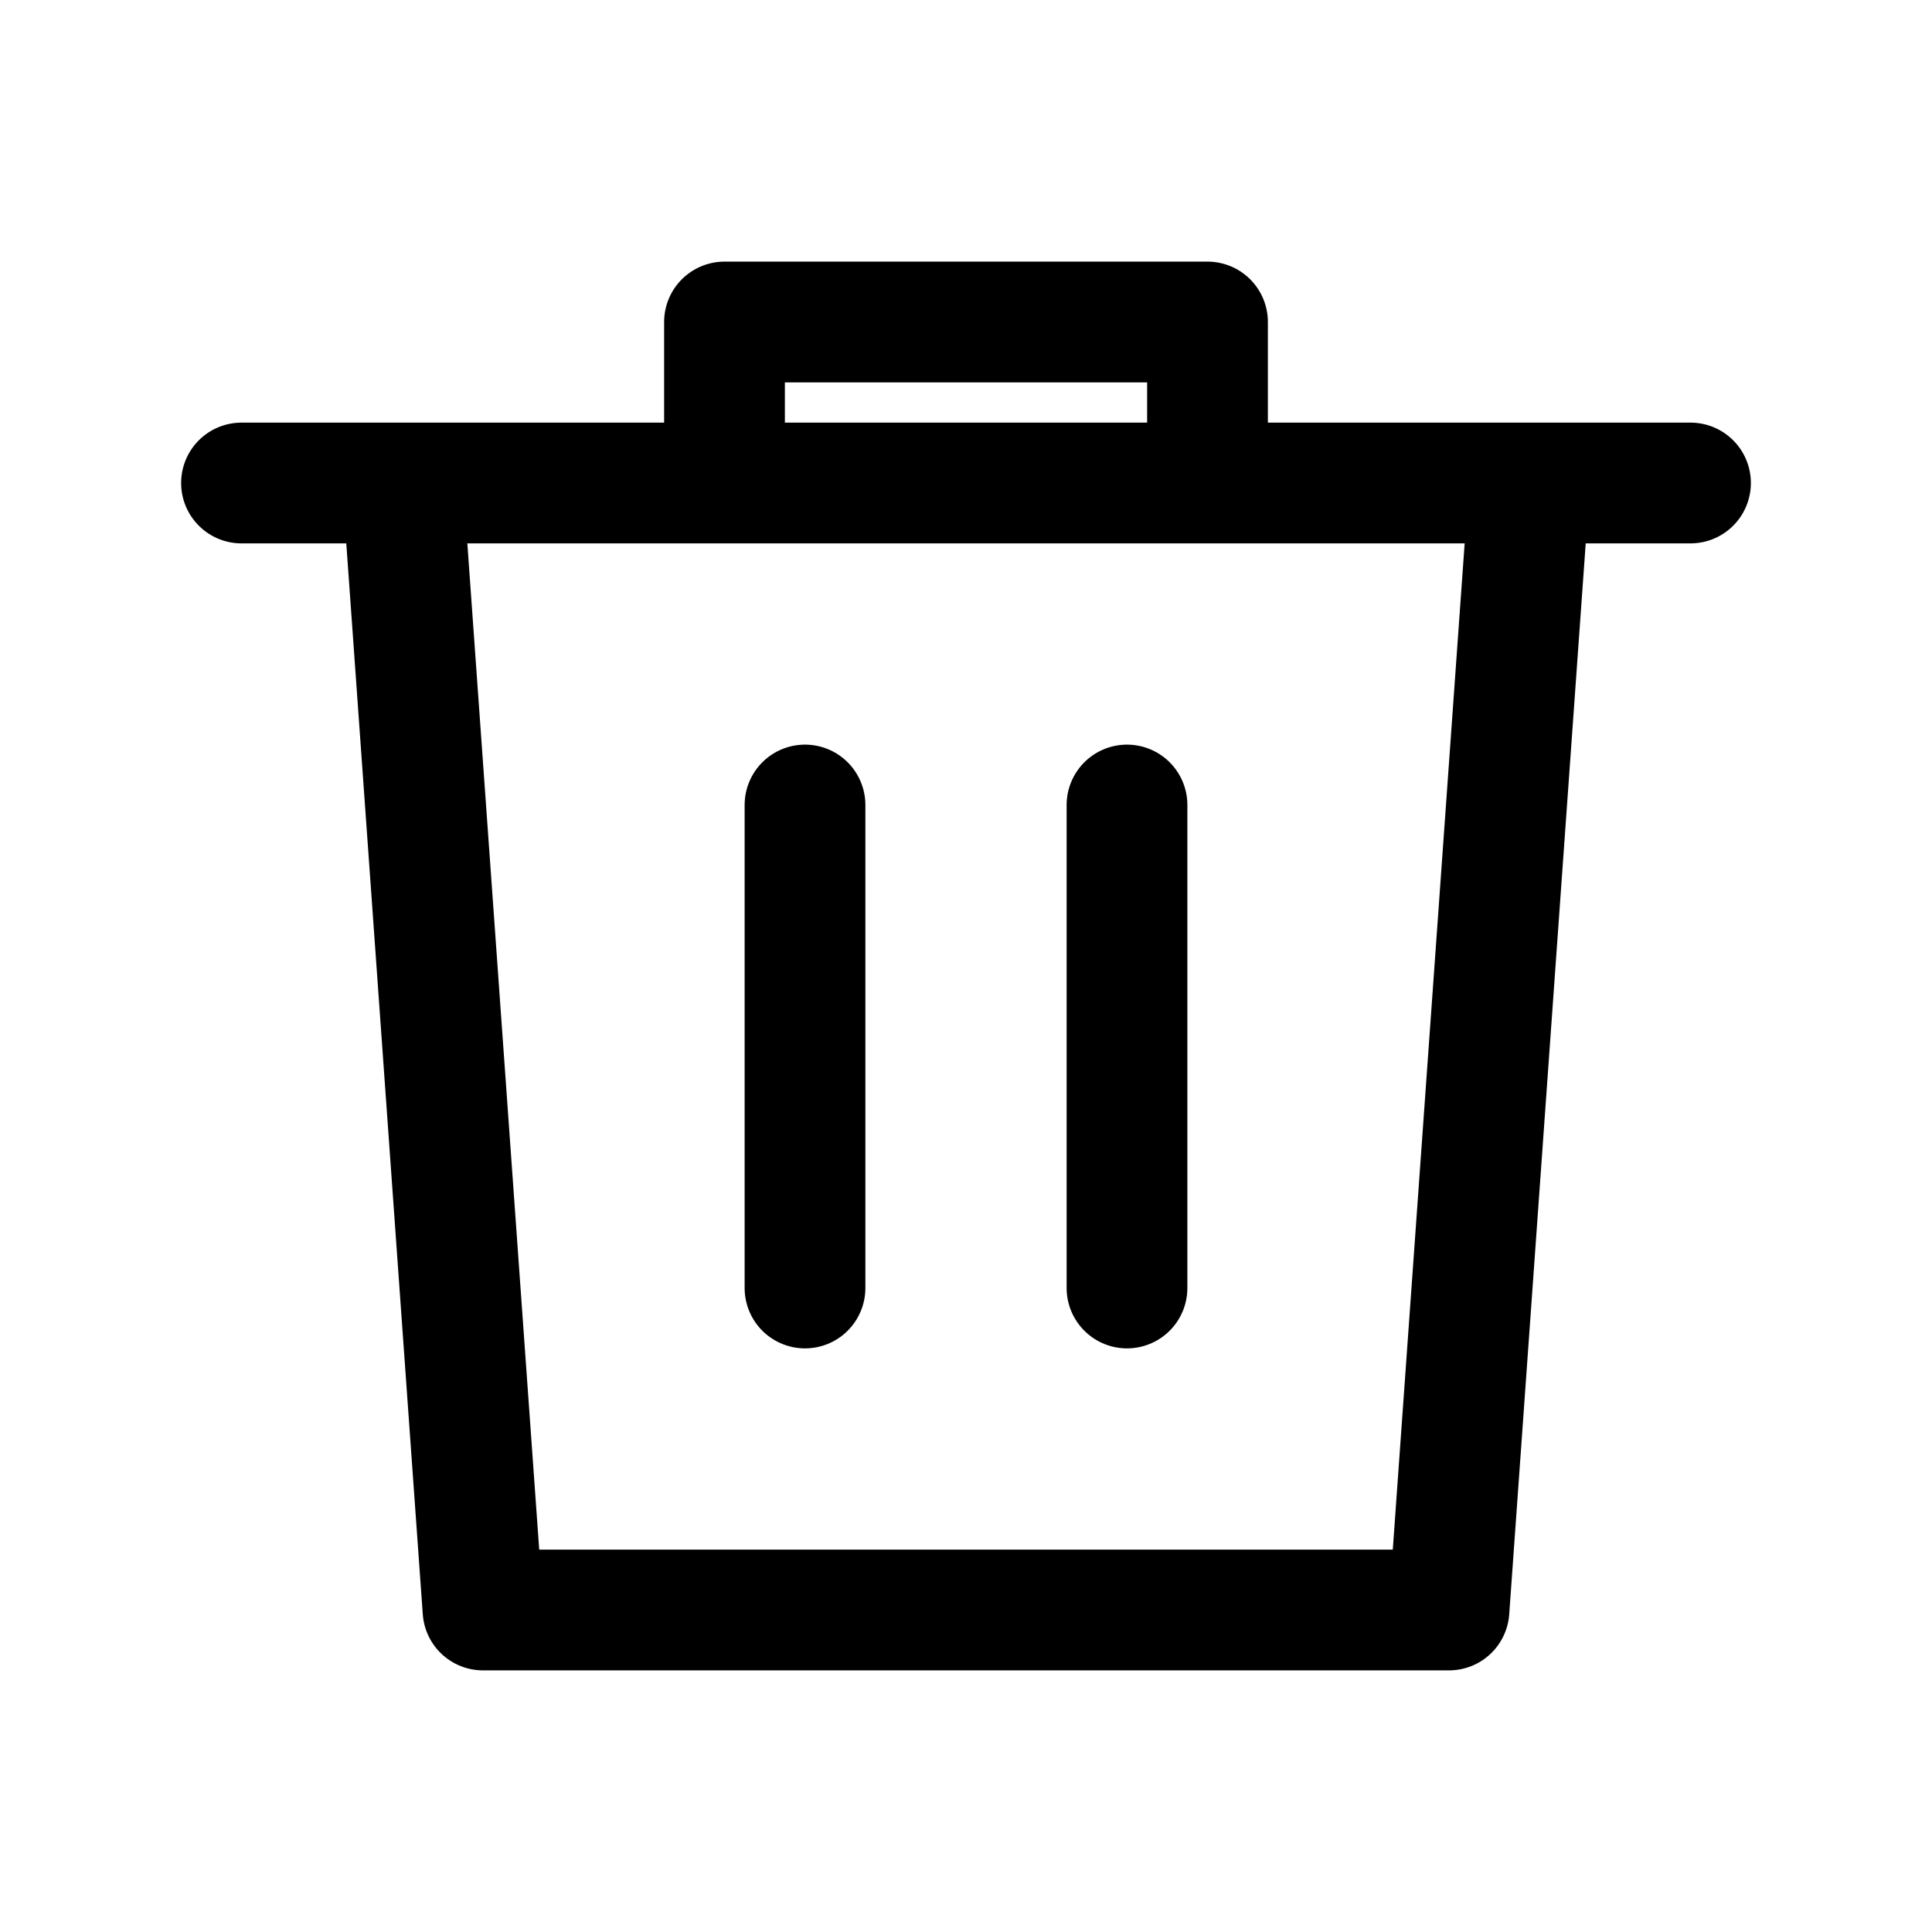
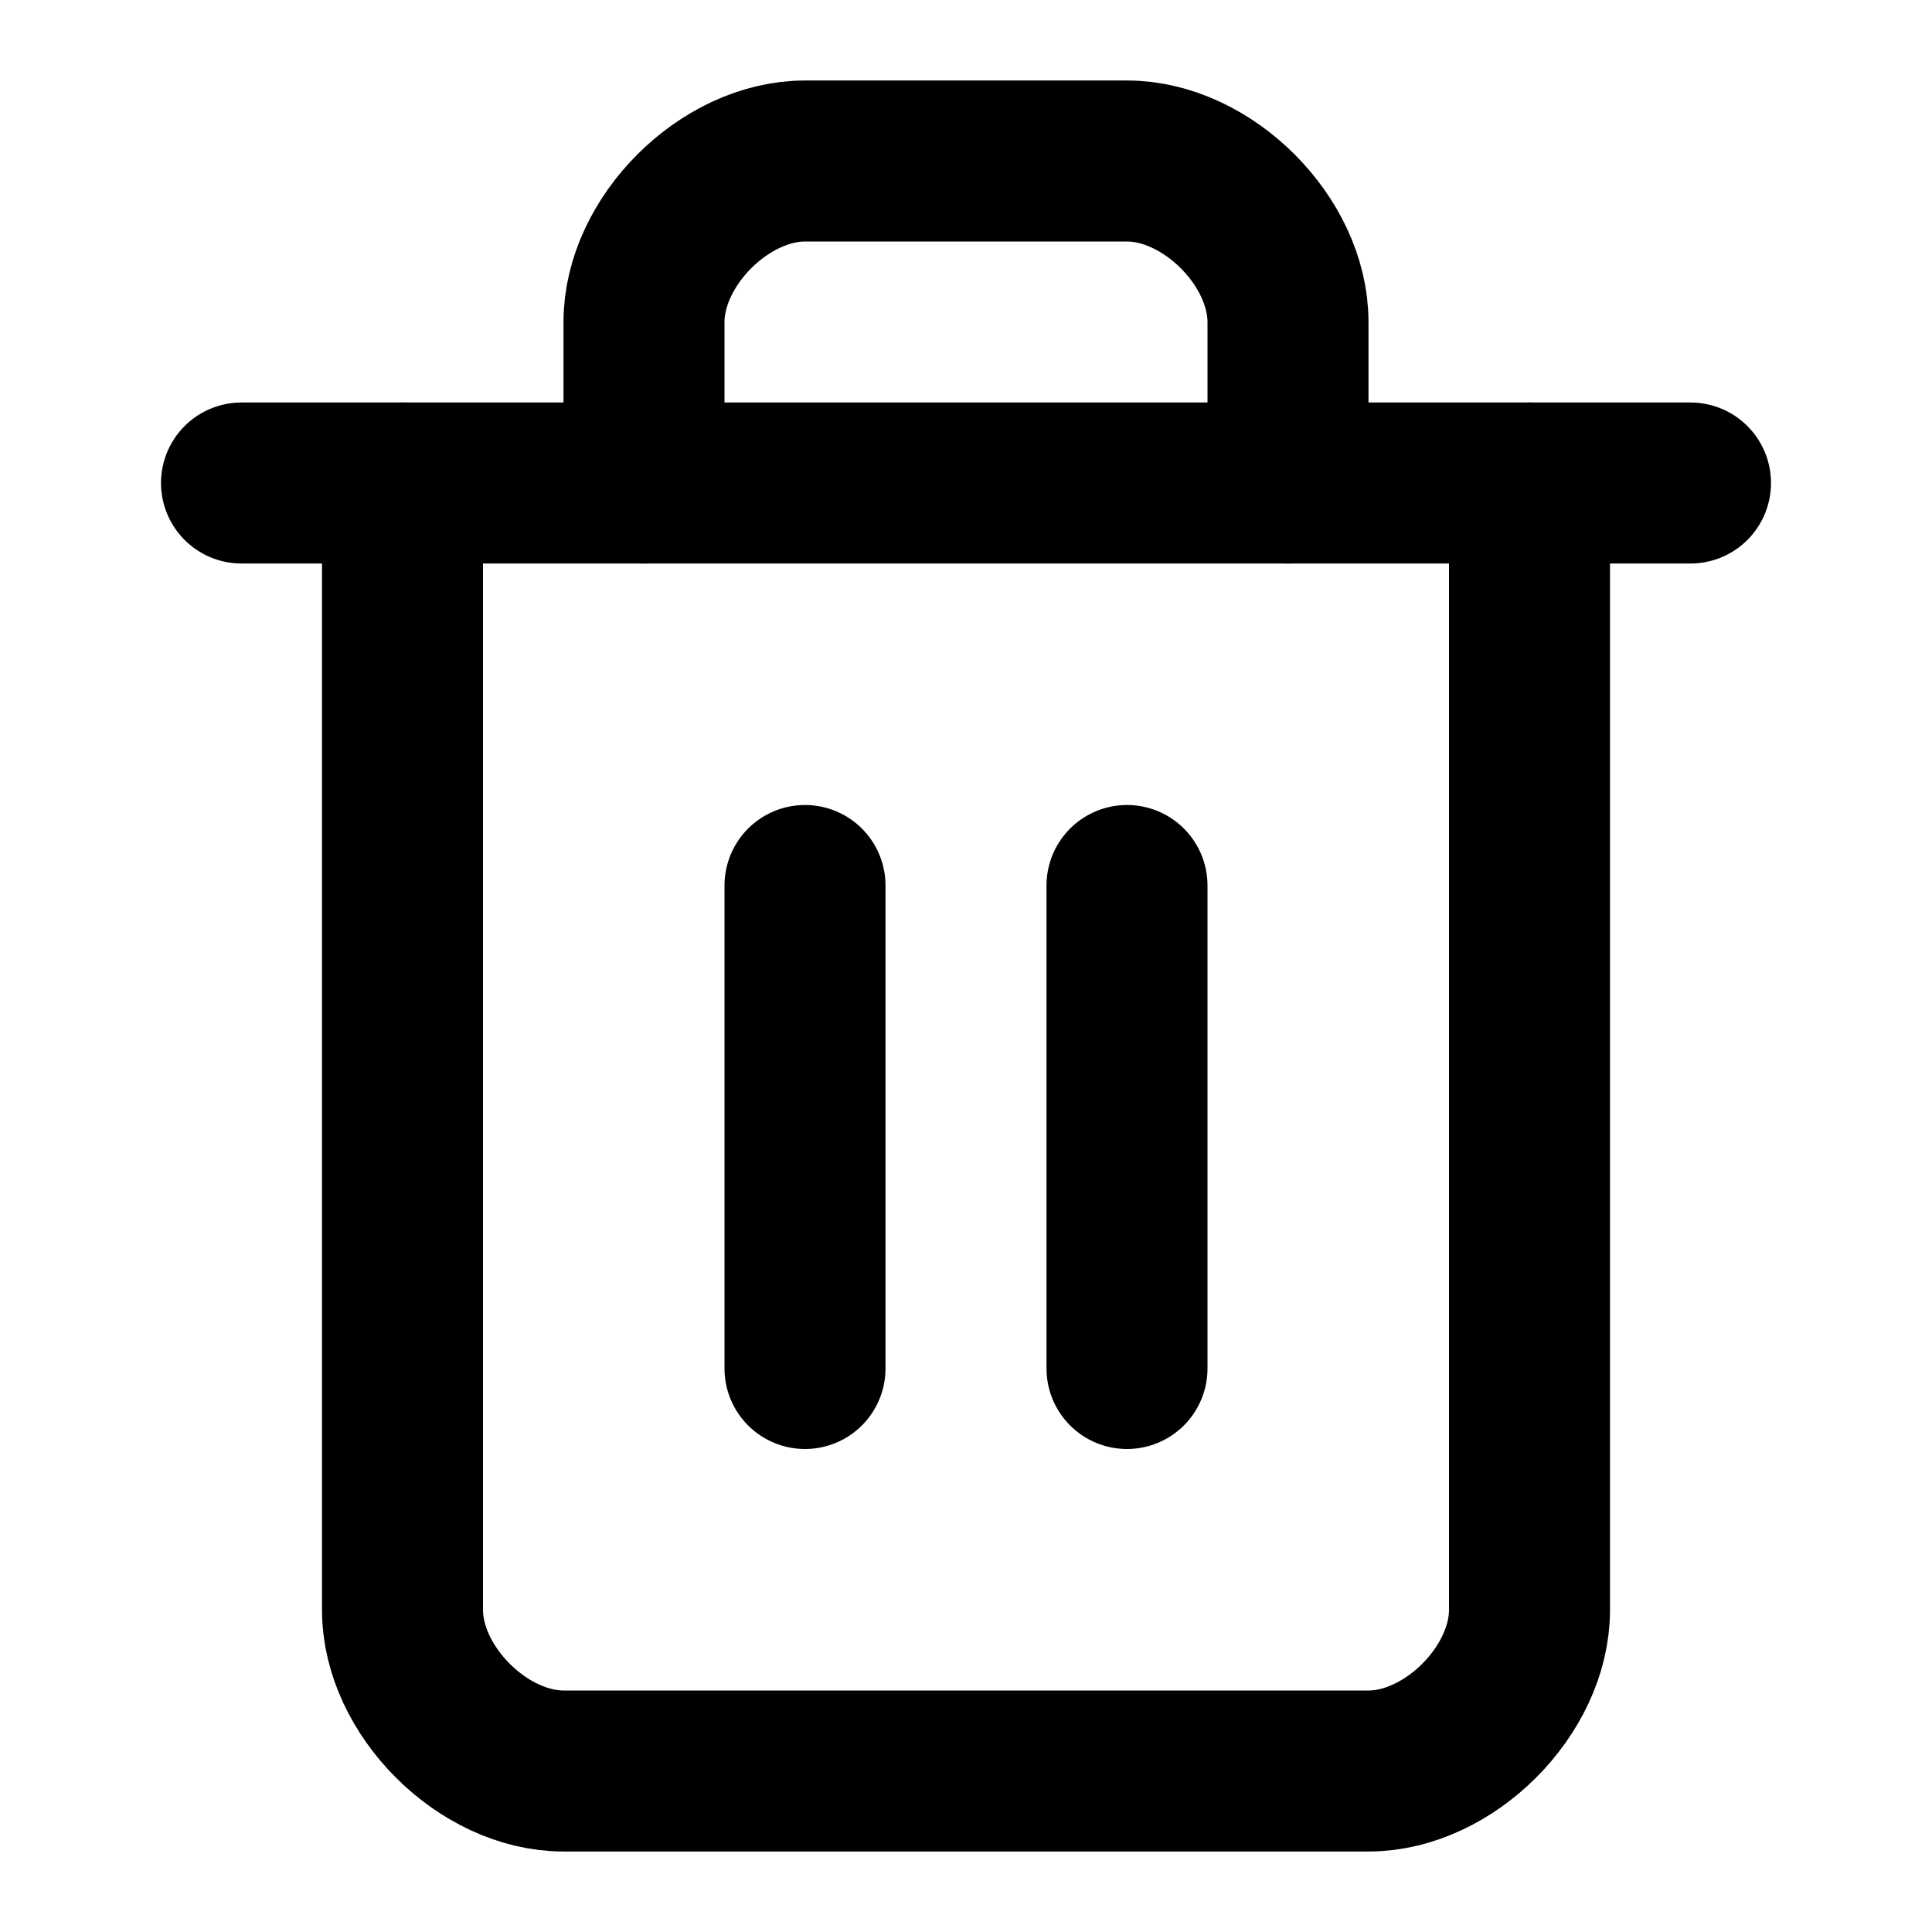
- <svg xmlns="http://www.w3.org/2000/svg" width="16" height="16" viewBox="0 0 24 24" fill="none" stroke="currentColor" stroke-width="1.5" stroke-linecap="round" stroke-linejoin="round">
-   <path d="M3 6h18M9 6V4h6v2M5 6l1 14h12l1-14M10 10v6M14 10v6" />
+ <svg xmlns="http://www.w3.org/2000/svg" width="24" height="24" viewBox="0 0 24 24" fill="none" stroke="currentColor" stroke-width="2" stroke-linecap="round" stroke-linejoin="round">
+   <path d="M3 6h18" />
+   <path d="M19 6v14c0 1-1 2-2 2H7c-1 0-2-1-2-2V6" />
+   <path d="M8 6V4c0-1 1-2 2-2h4c1 0 2 1 2 2v2" />
+   <line x1="10" x2="10" y1="11" y2="17" />
+   <line x1="14" x2="14" y1="11" y2="17" />
</svg>
